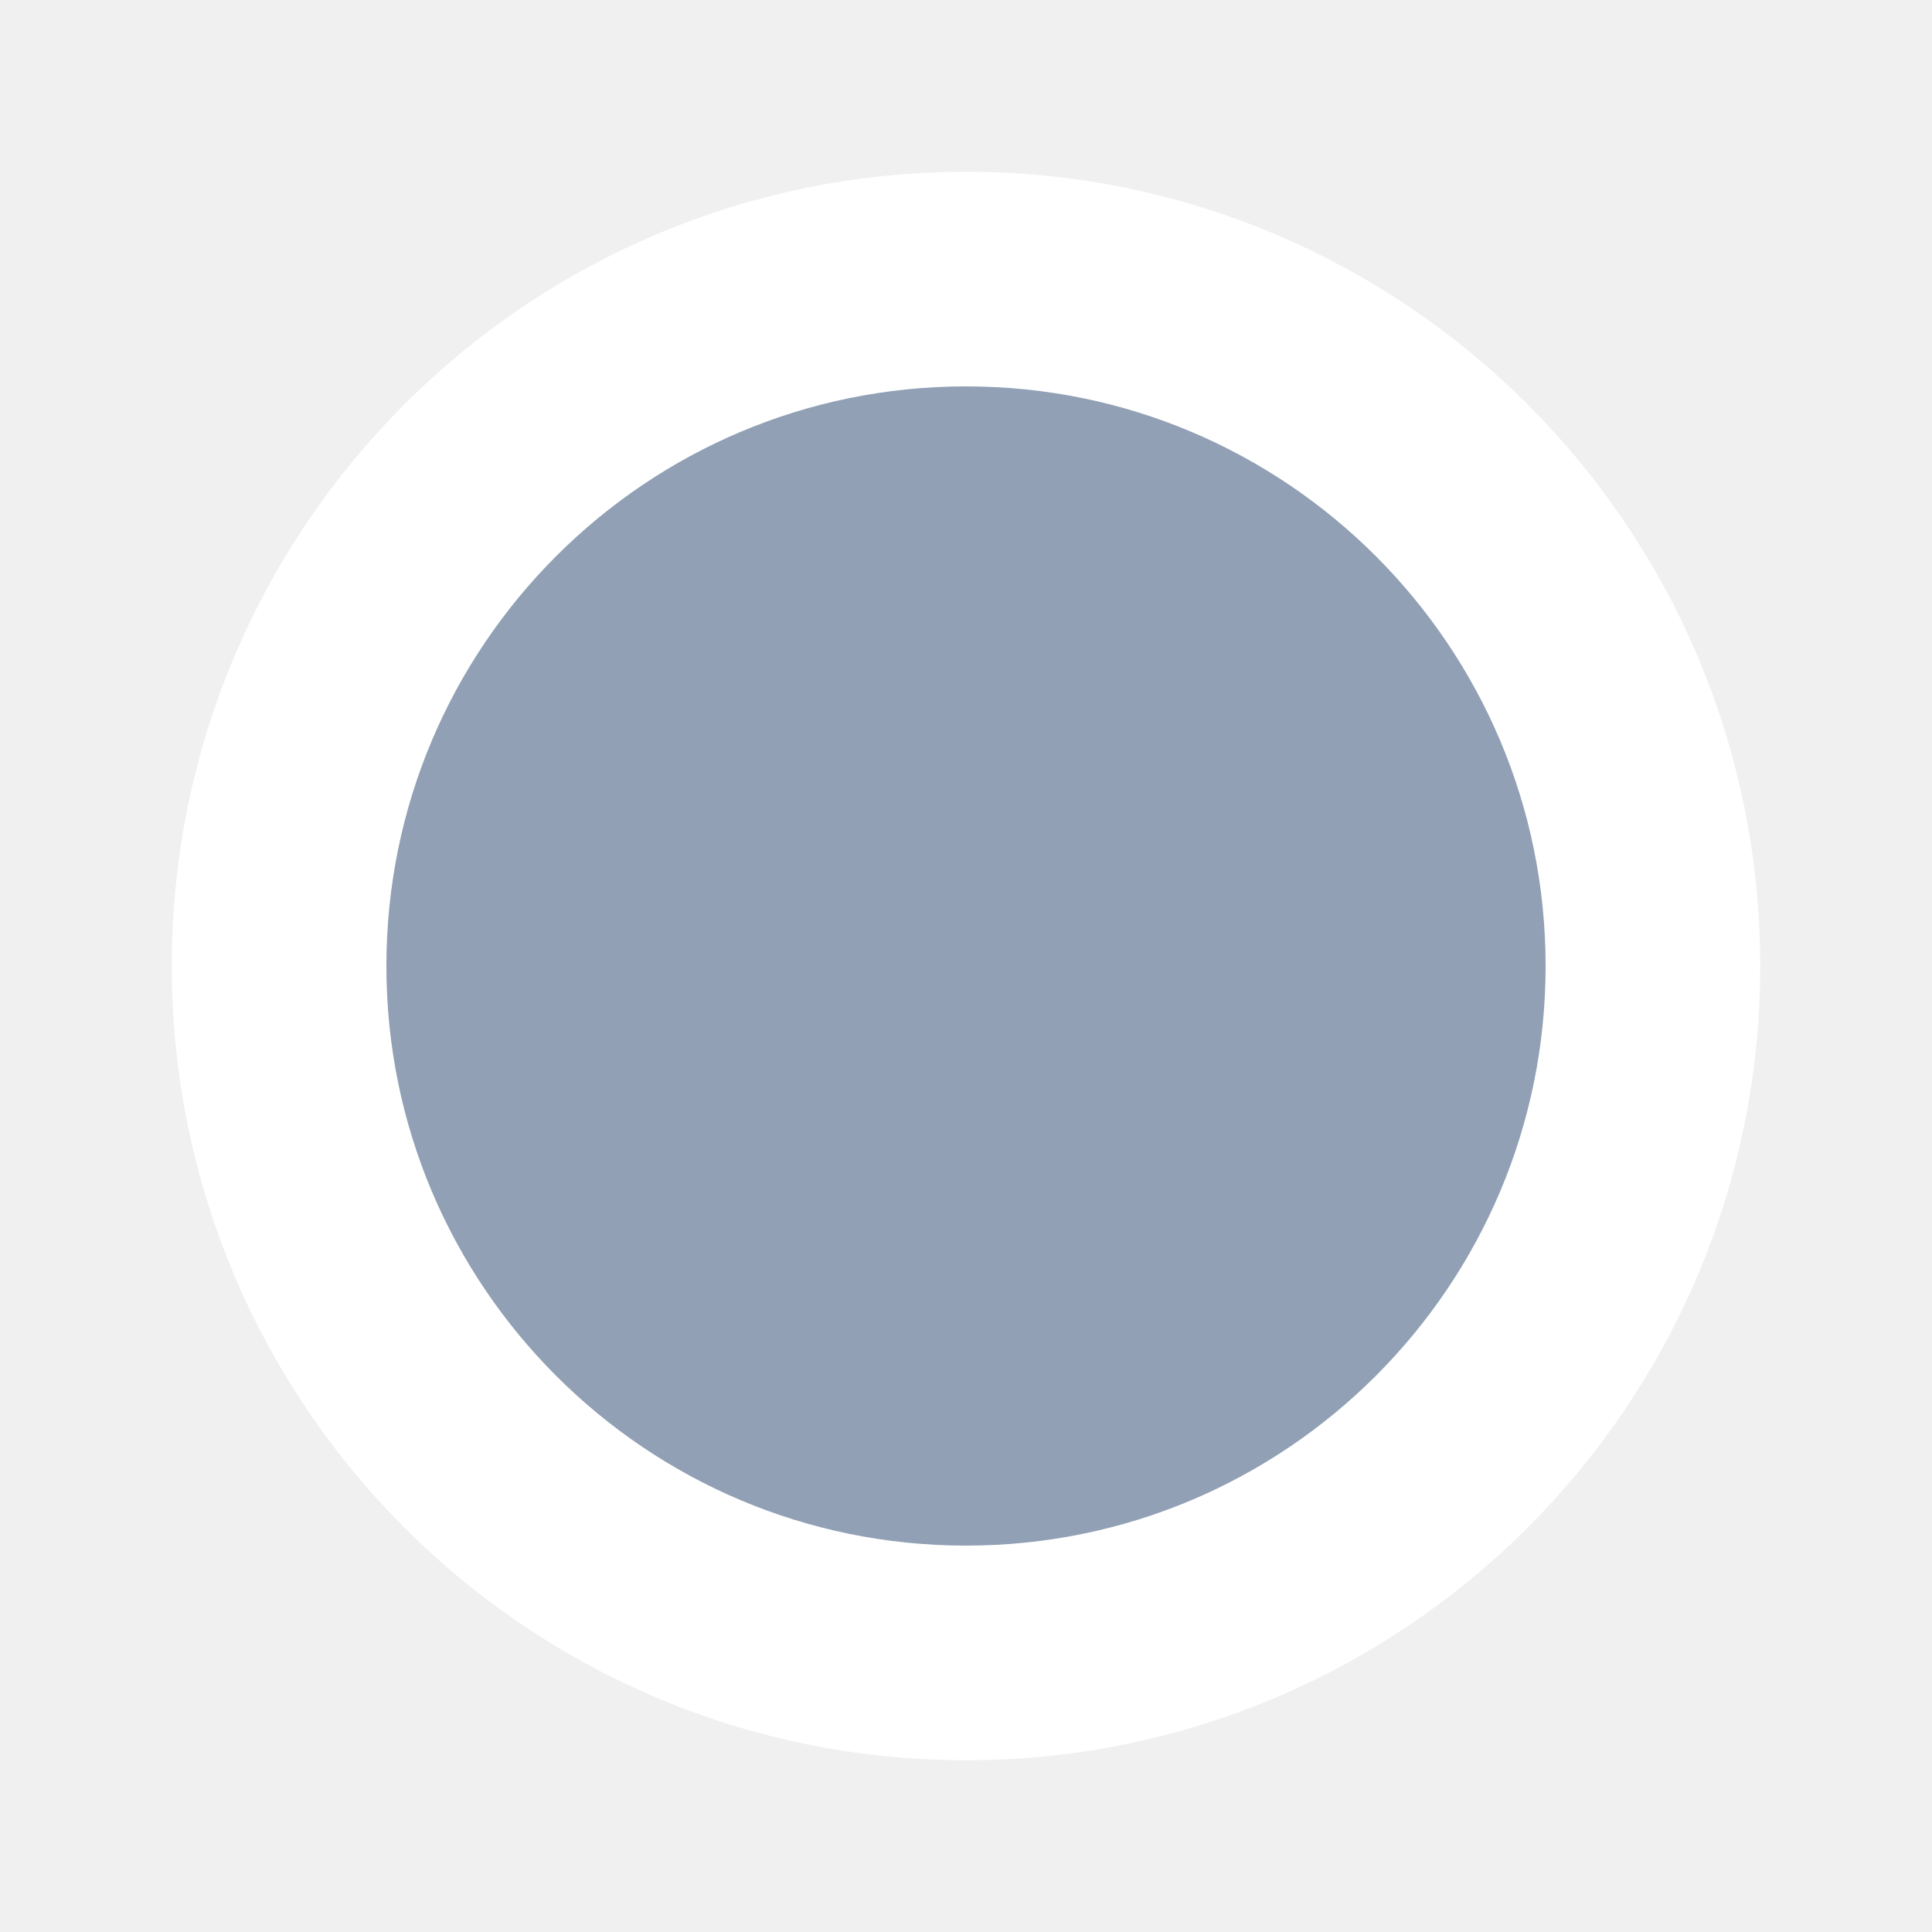
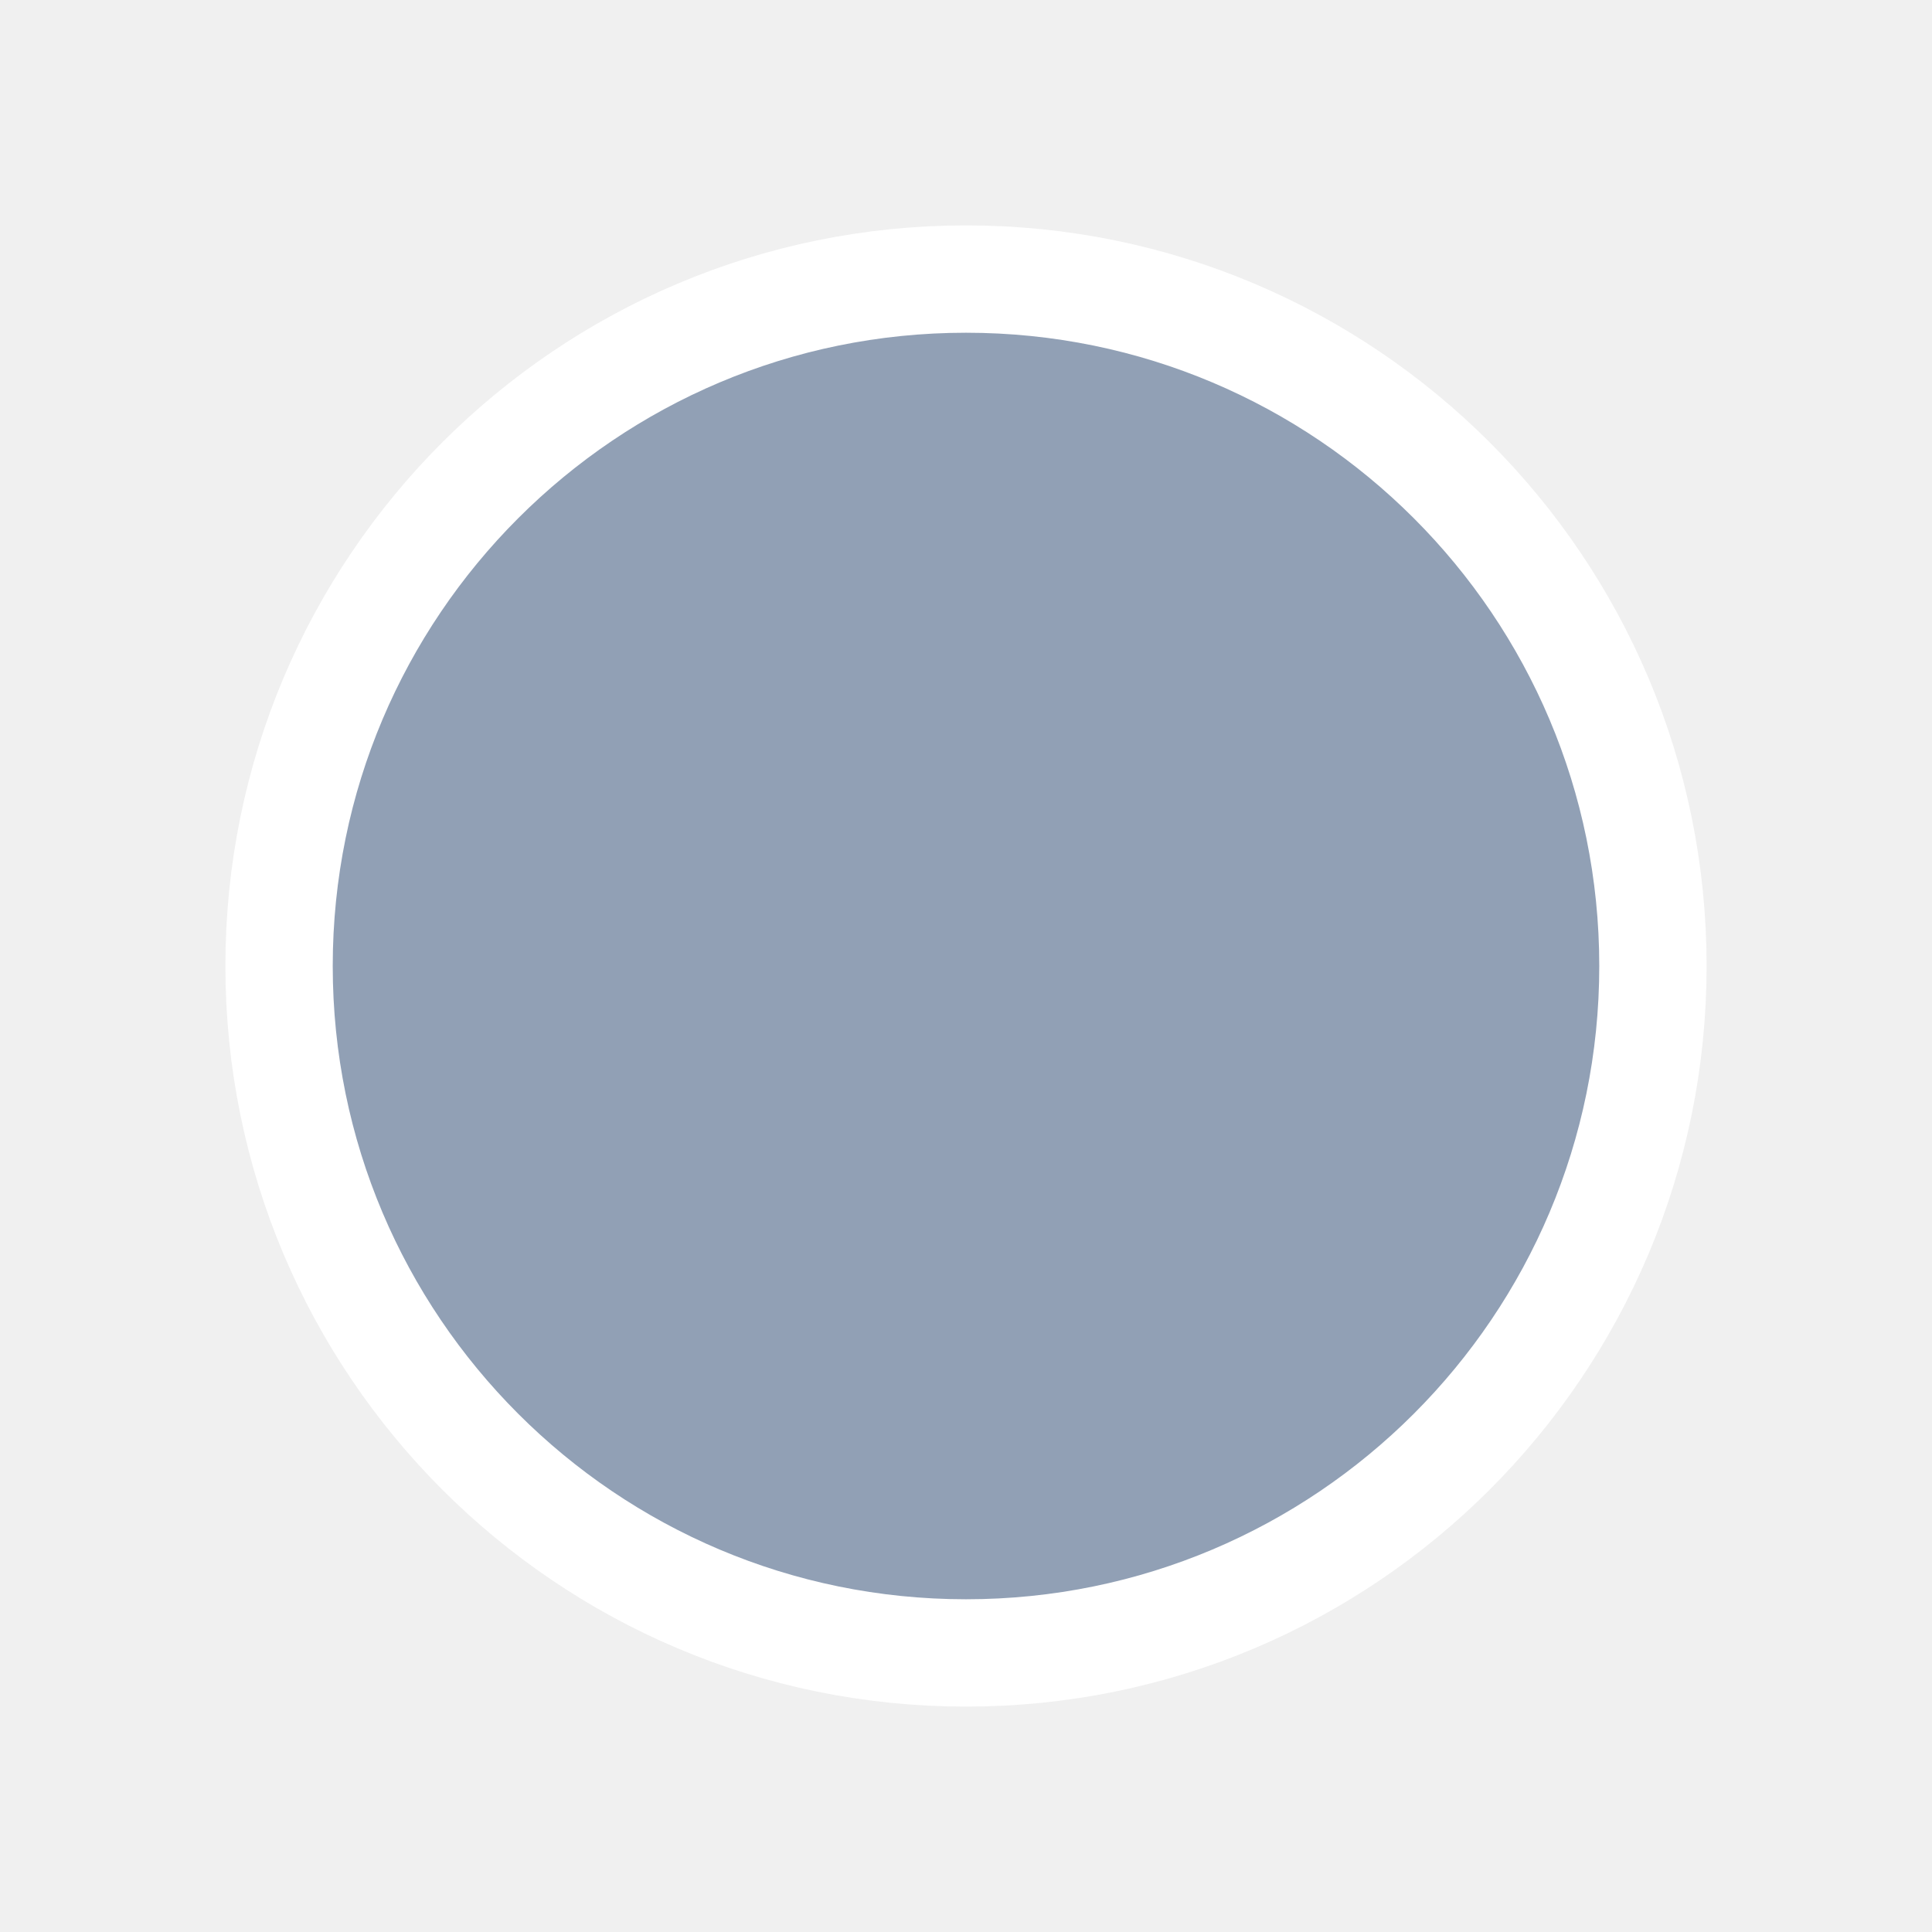
<svg xmlns="http://www.w3.org/2000/svg" width="18" height="18" viewBox="0 0 18 18" fill="none">
  <g id="user_status">
-     <circle id="Ellipse" cx="9" cy="9" r="6.4" fill="#91A0B5" stroke="white" stroke-width="2" />
+     <circle id="Ellipse" cx="9" cy="9" r="6.4" fill="#91A0B5" stroke="white" strokeWidth="2" />
  </g>
</svg>
